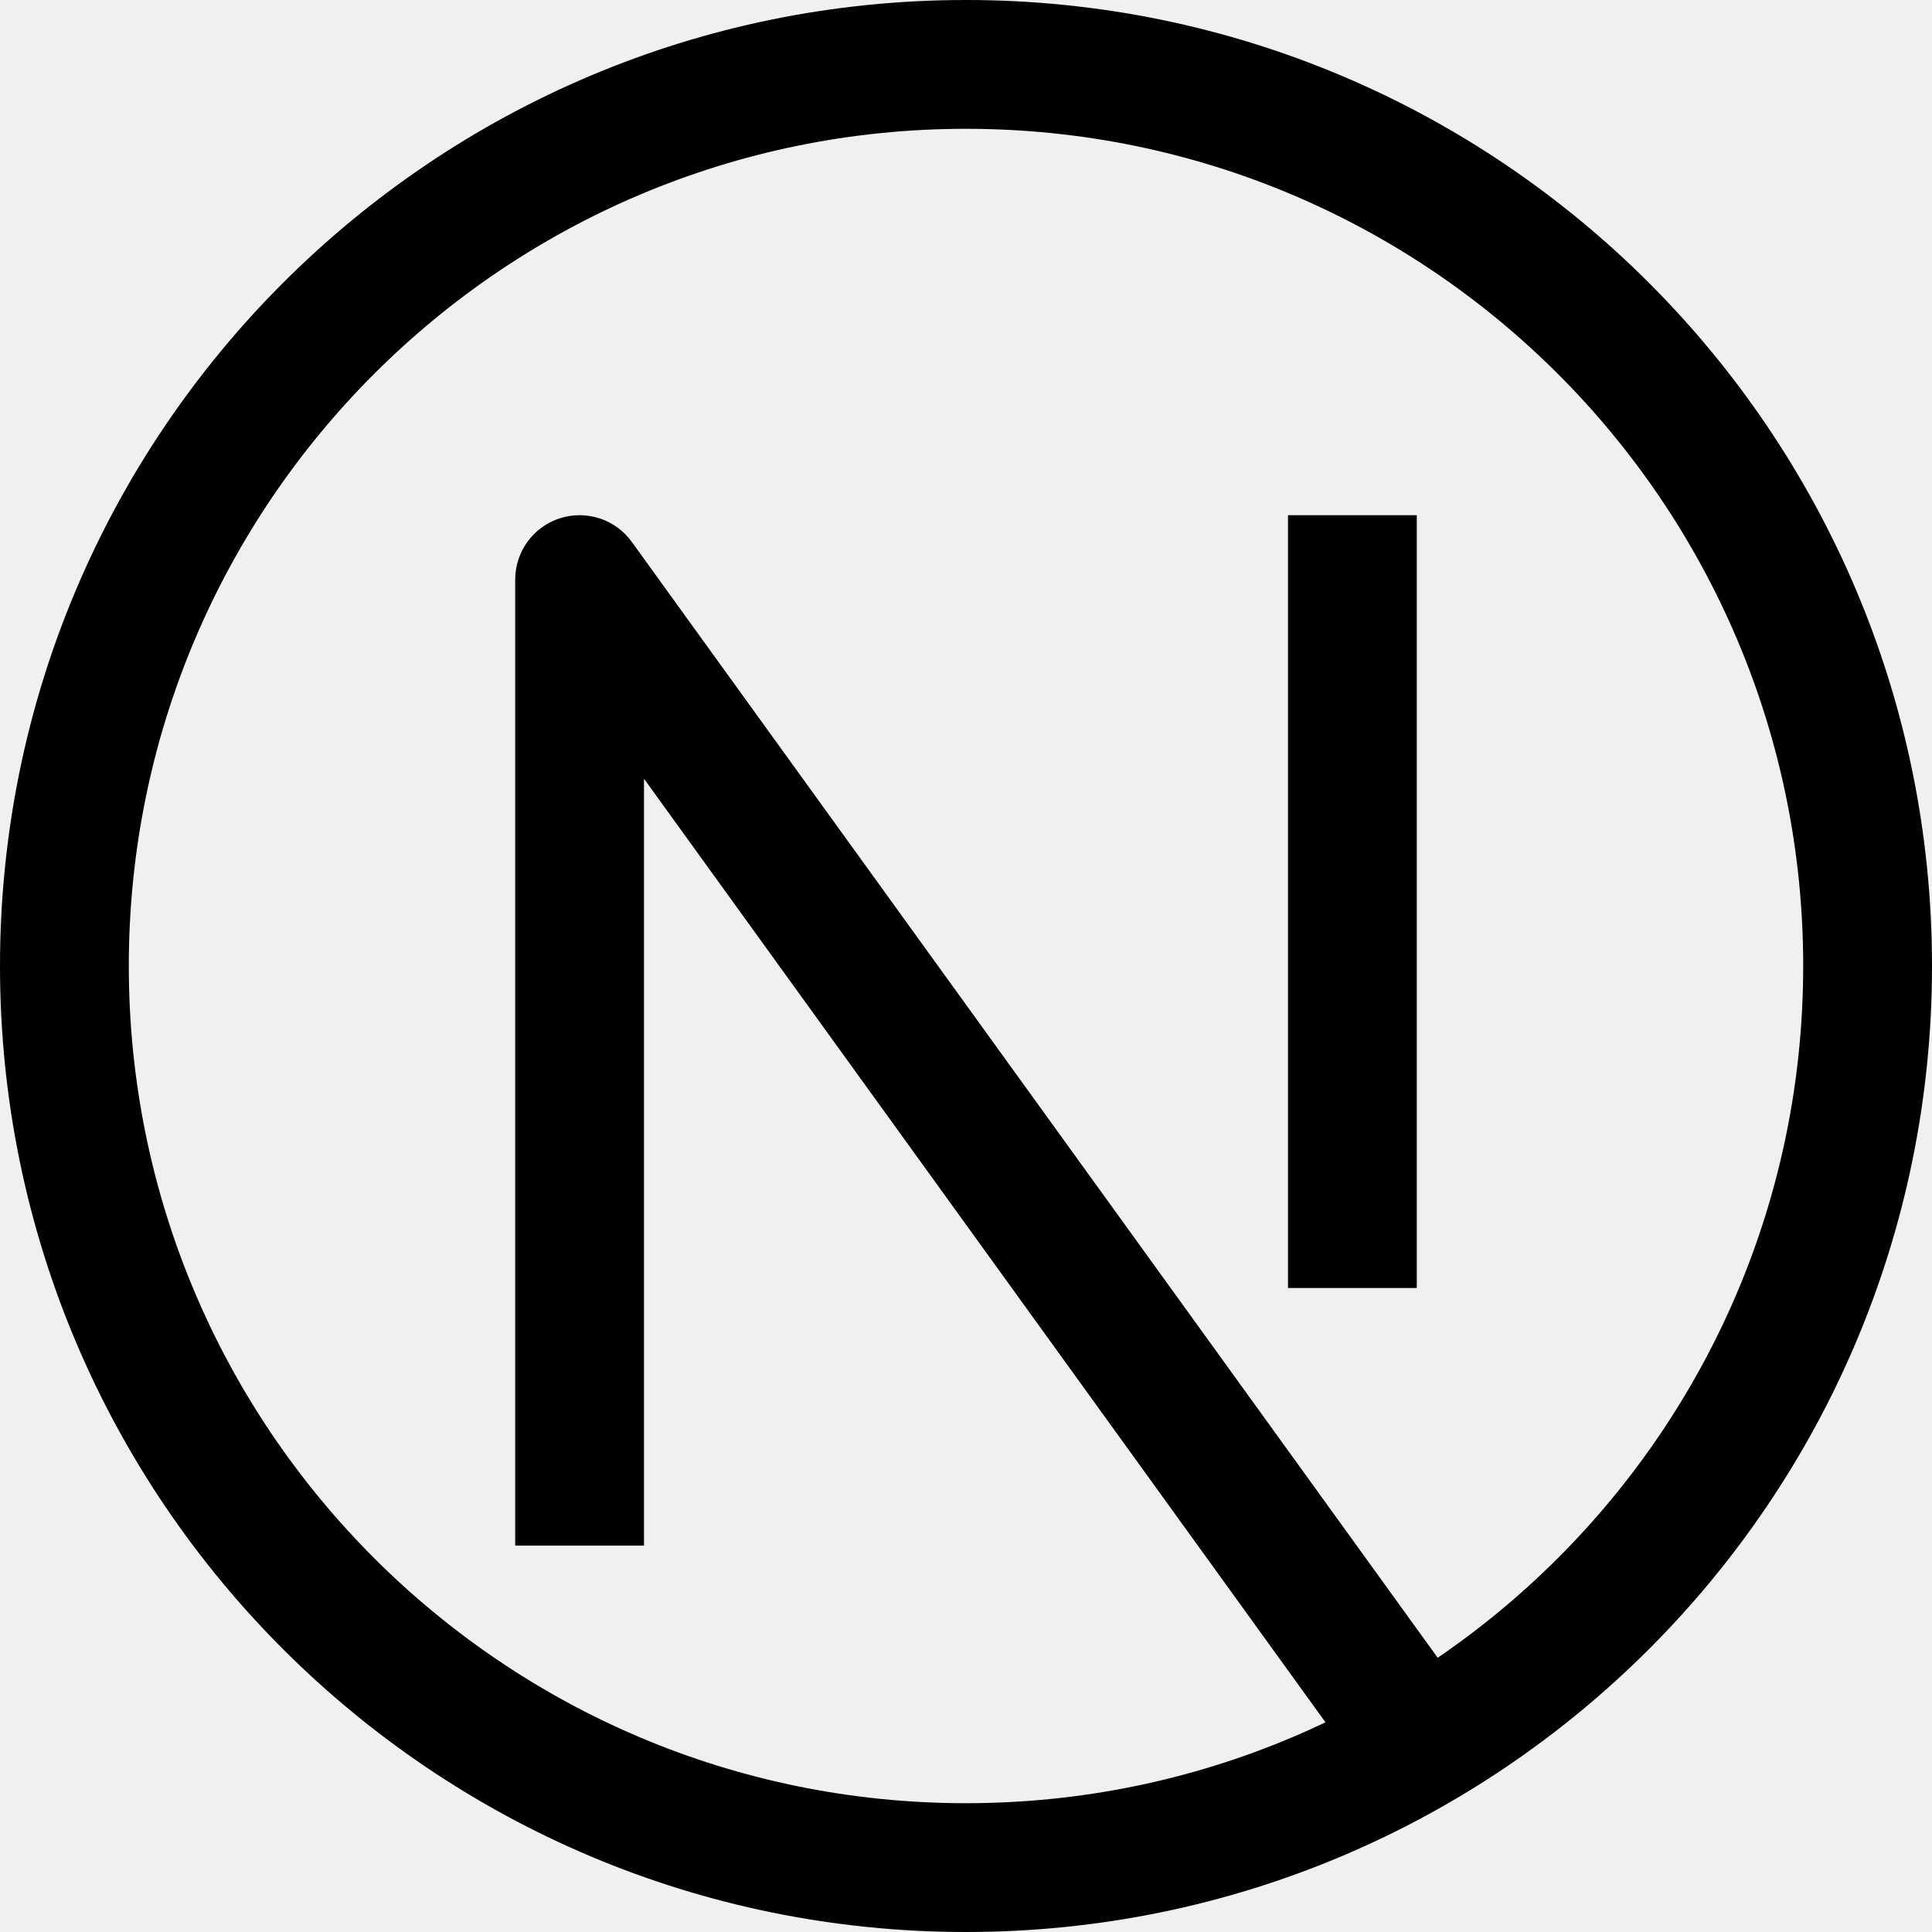
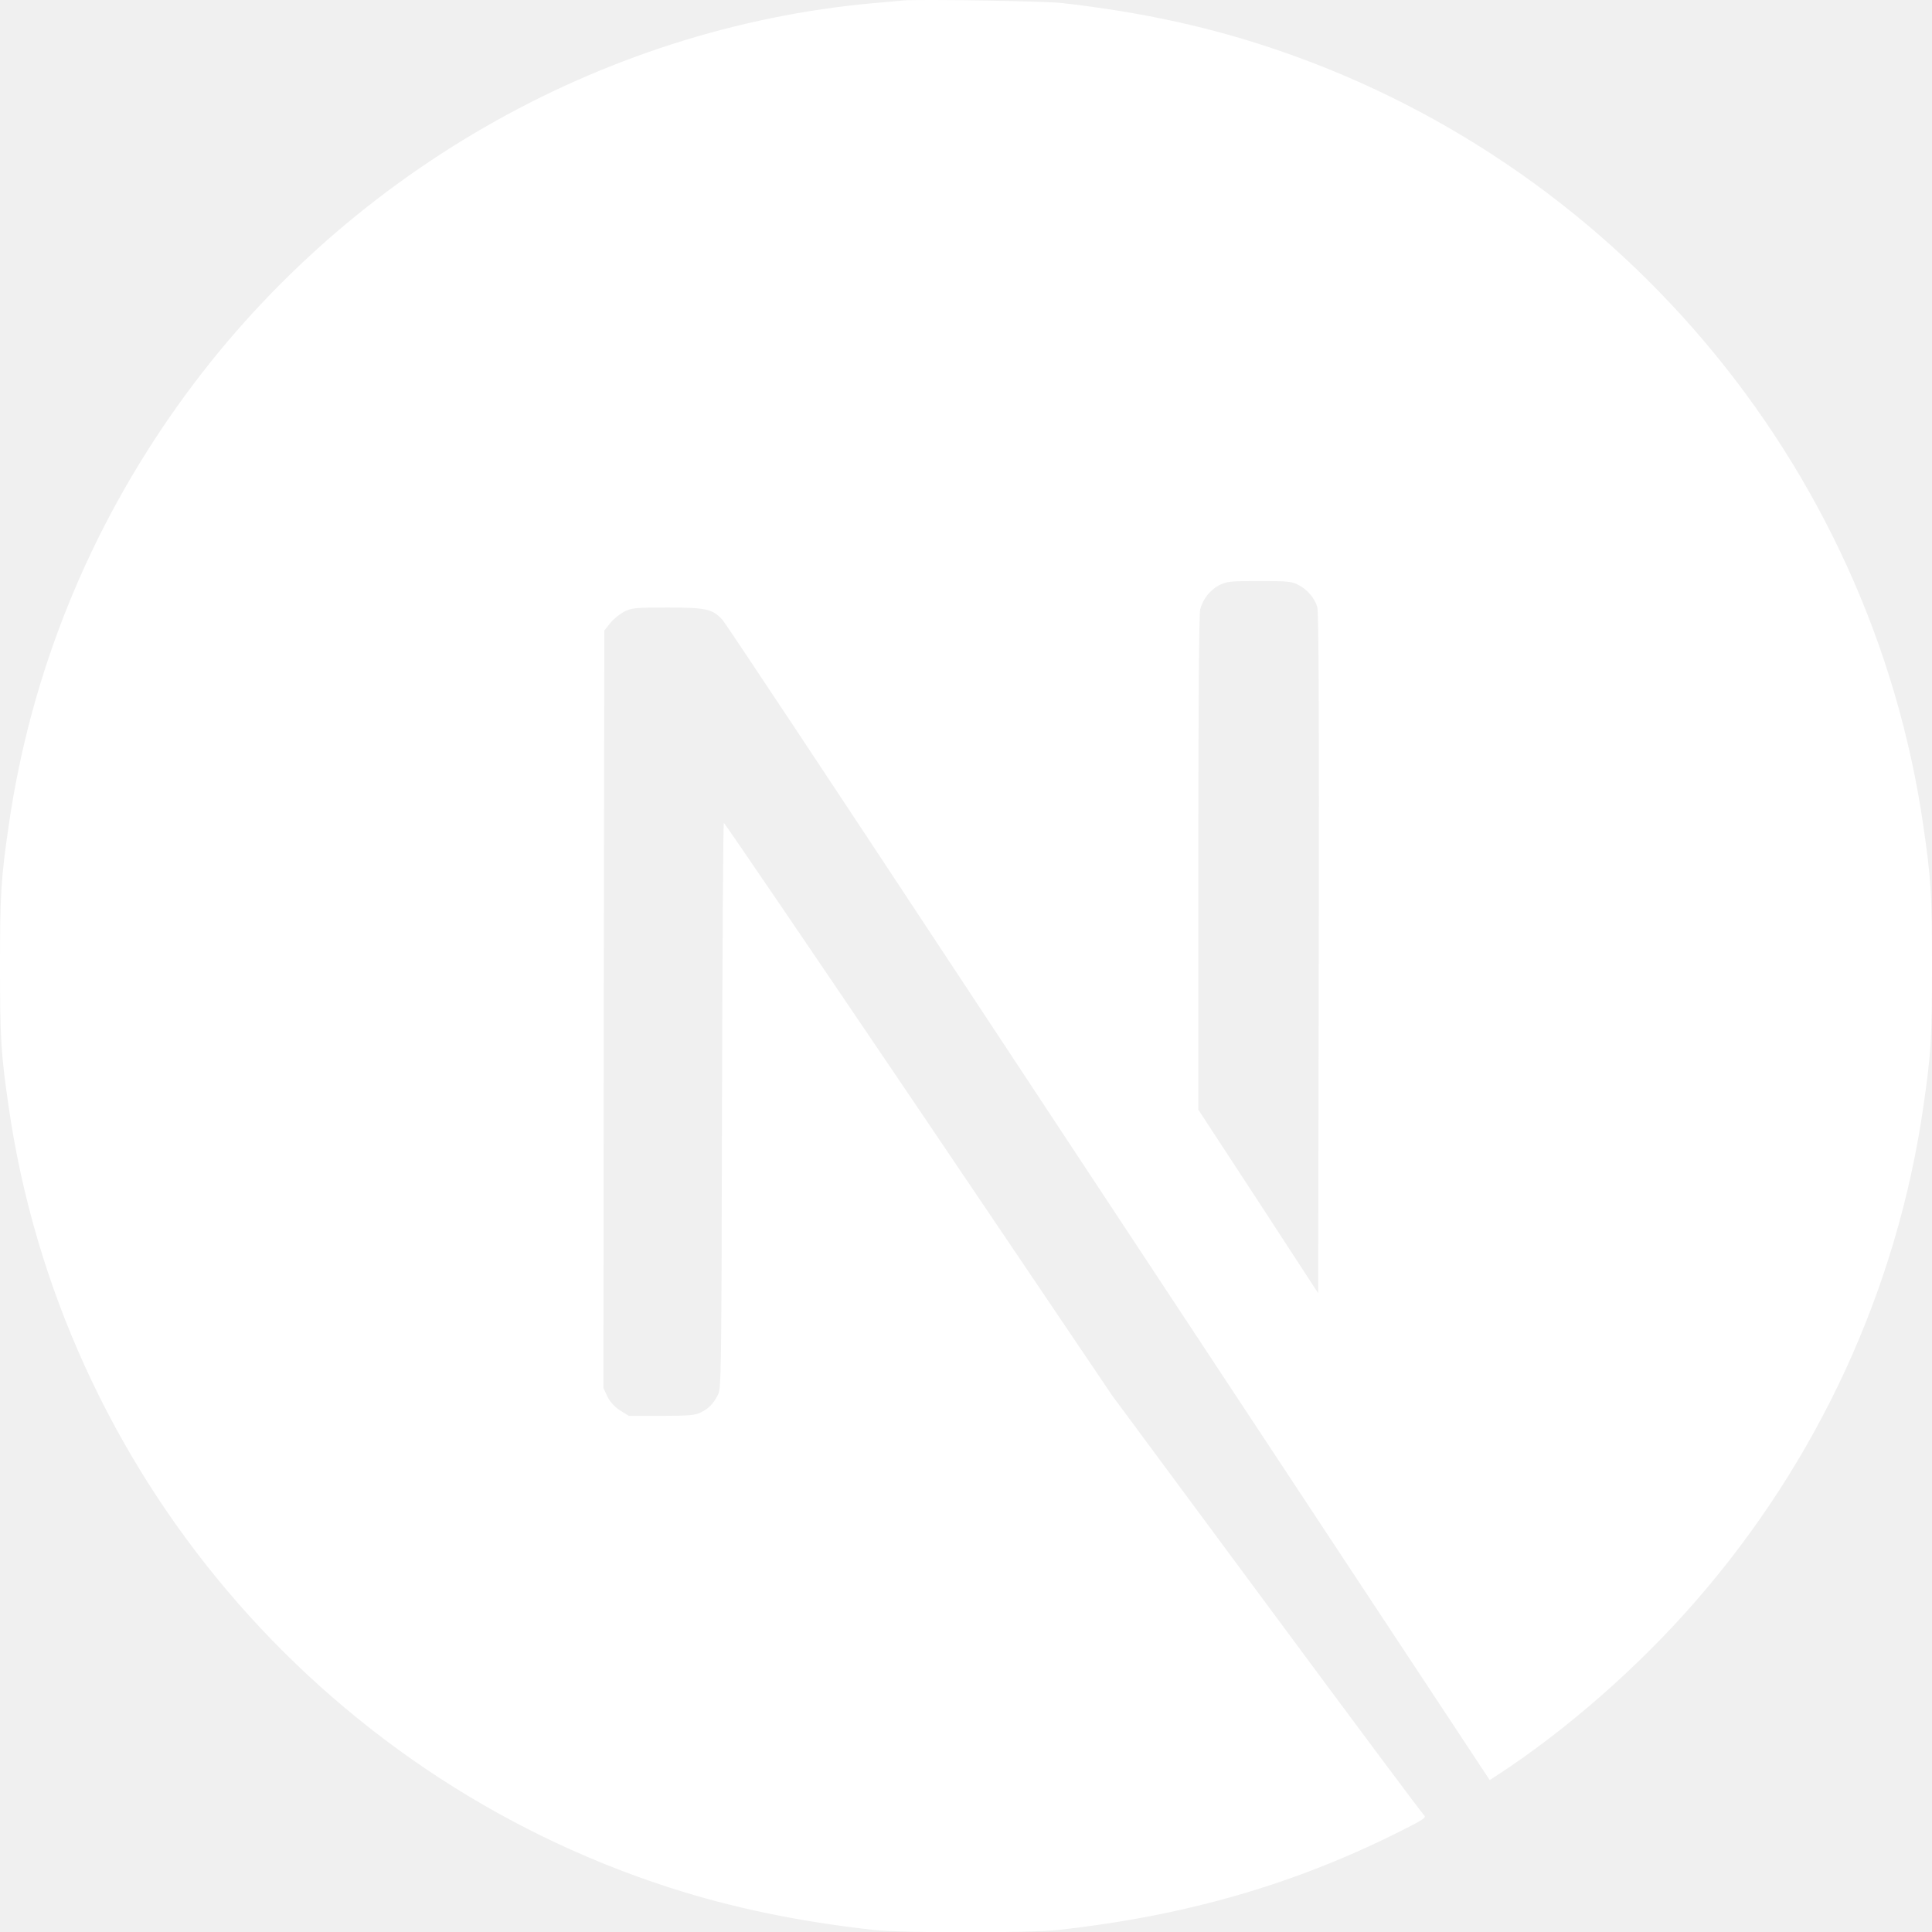
- <svg xmlns="http://www.w3.org/2000/svg" width="800px" height="800px" viewBox="0 0 15 15" fill="none">
-   <path d="M4.5 4.5L4.905 4.207C4.778 4.031 4.553 3.958 4.346 4.024C4.14 4.091 4 4.283 4 4.5H4.5ZM7.5 14C3.91 14 1 11.09 1 7.5H0C0 11.642 3.358 15 7.5 15V14ZM14 7.5C14 11.09 11.09 14 7.5 14V15C11.642 15 15 11.642 15 7.5H14ZM7.5 1C11.09 1 14 3.91 14 7.5H15C15 3.358 11.642 0 7.5 0V1ZM7.5 0C3.358 0 0 3.358 0 7.5H1C1 3.91 3.91 1 7.5 1V0ZM5 12V4.5H4V12H5ZM4.095 4.793L10.595 13.793L11.405 13.207L4.905 4.207L4.095 4.793ZM10 4V10H11V4H10Z" fill="#000000" />
+ <svg xmlns="http://www.w3.org/2000/svg" width="800px" height="800px" viewBox="0 0 24 24" fill="none">
+   <g id="SVGRepo_bgCarrier" stroke-width="0" />
+   <g id="SVGRepo_tracerCarrier" stroke-linecap="round" stroke-linejoin="round" />
+   <g id="SVGRepo_iconCarrier">
+     <g clip-path="url(#clip0)">
+       <path d="M11.214 0.006C11.162 0.011 10.998 0.028 10.85 0.039C7.442 0.347 4.249 2.186 2.226 5.013C1.1 6.585 0.38 8.368 0.108 10.256C0.012 10.916 0 11.11 0 12.004C0 12.898 0.012 13.093 0.108 13.752C0.76 18.259 3.967 22.045 8.317 23.448C9.096 23.699 9.917 23.87 10.85 23.974C11.214 24.014 12.786 24.014 13.15 23.974C14.761 23.795 16.127 23.396 17.473 22.709C17.68 22.604 17.72 22.575 17.692 22.552C17.673 22.538 16.793 21.358 15.737 19.931L13.818 17.339L11.414 13.78C10.09 11.823 9.002 10.223 8.992 10.223C8.983 10.221 8.974 11.802 8.969 13.733C8.962 17.114 8.96 17.25 8.917 17.33C8.856 17.445 8.809 17.491 8.711 17.543C8.636 17.581 8.57 17.588 8.216 17.588H7.81L7.702 17.52C7.632 17.475 7.58 17.416 7.545 17.348L7.496 17.243L7.5 12.539L7.507 7.833L7.58 7.741C7.618 7.692 7.697 7.629 7.754 7.598C7.85 7.551 7.887 7.547 8.293 7.547C8.772 7.547 8.852 7.565 8.976 7.701C9.011 7.739 10.313 9.7 11.871 12.063C13.429 14.425 15.559 17.651 16.605 19.235L18.506 22.113L18.602 22.05C19.453 21.496 20.354 20.708 21.067 19.887C22.585 18.144 23.564 16.018 23.892 13.752C23.988 13.093 24 12.898 24 12.004C24 11.11 23.988 10.916 23.892 10.256C23.24 5.75 20.033 1.963 15.683 0.56C14.916 0.311 14.1 0.14 13.185 0.037C12.96 0.013 11.409 -0.012 11.214 0.006ZM16.127 7.265C16.239 7.321 16.331 7.429 16.364 7.542C16.382 7.603 16.387 8.907 16.382 11.847L16.375 16.065L15.632 14.925L14.886 13.785V10.719C14.886 8.736 14.895 7.622 14.909 7.568C14.947 7.436 15.029 7.333 15.141 7.272C15.238 7.223 15.273 7.218 15.641 7.218C15.988 7.218 16.049 7.223 16.127 7.265Z" fill="#ffffff" />
+     </g>
+     <defs>
+       <clipPath id="clip0">
+         <rect width="24" height="24" fill="white" />
+       </clipPath>
+     </defs>
+   </g>
</svg>
